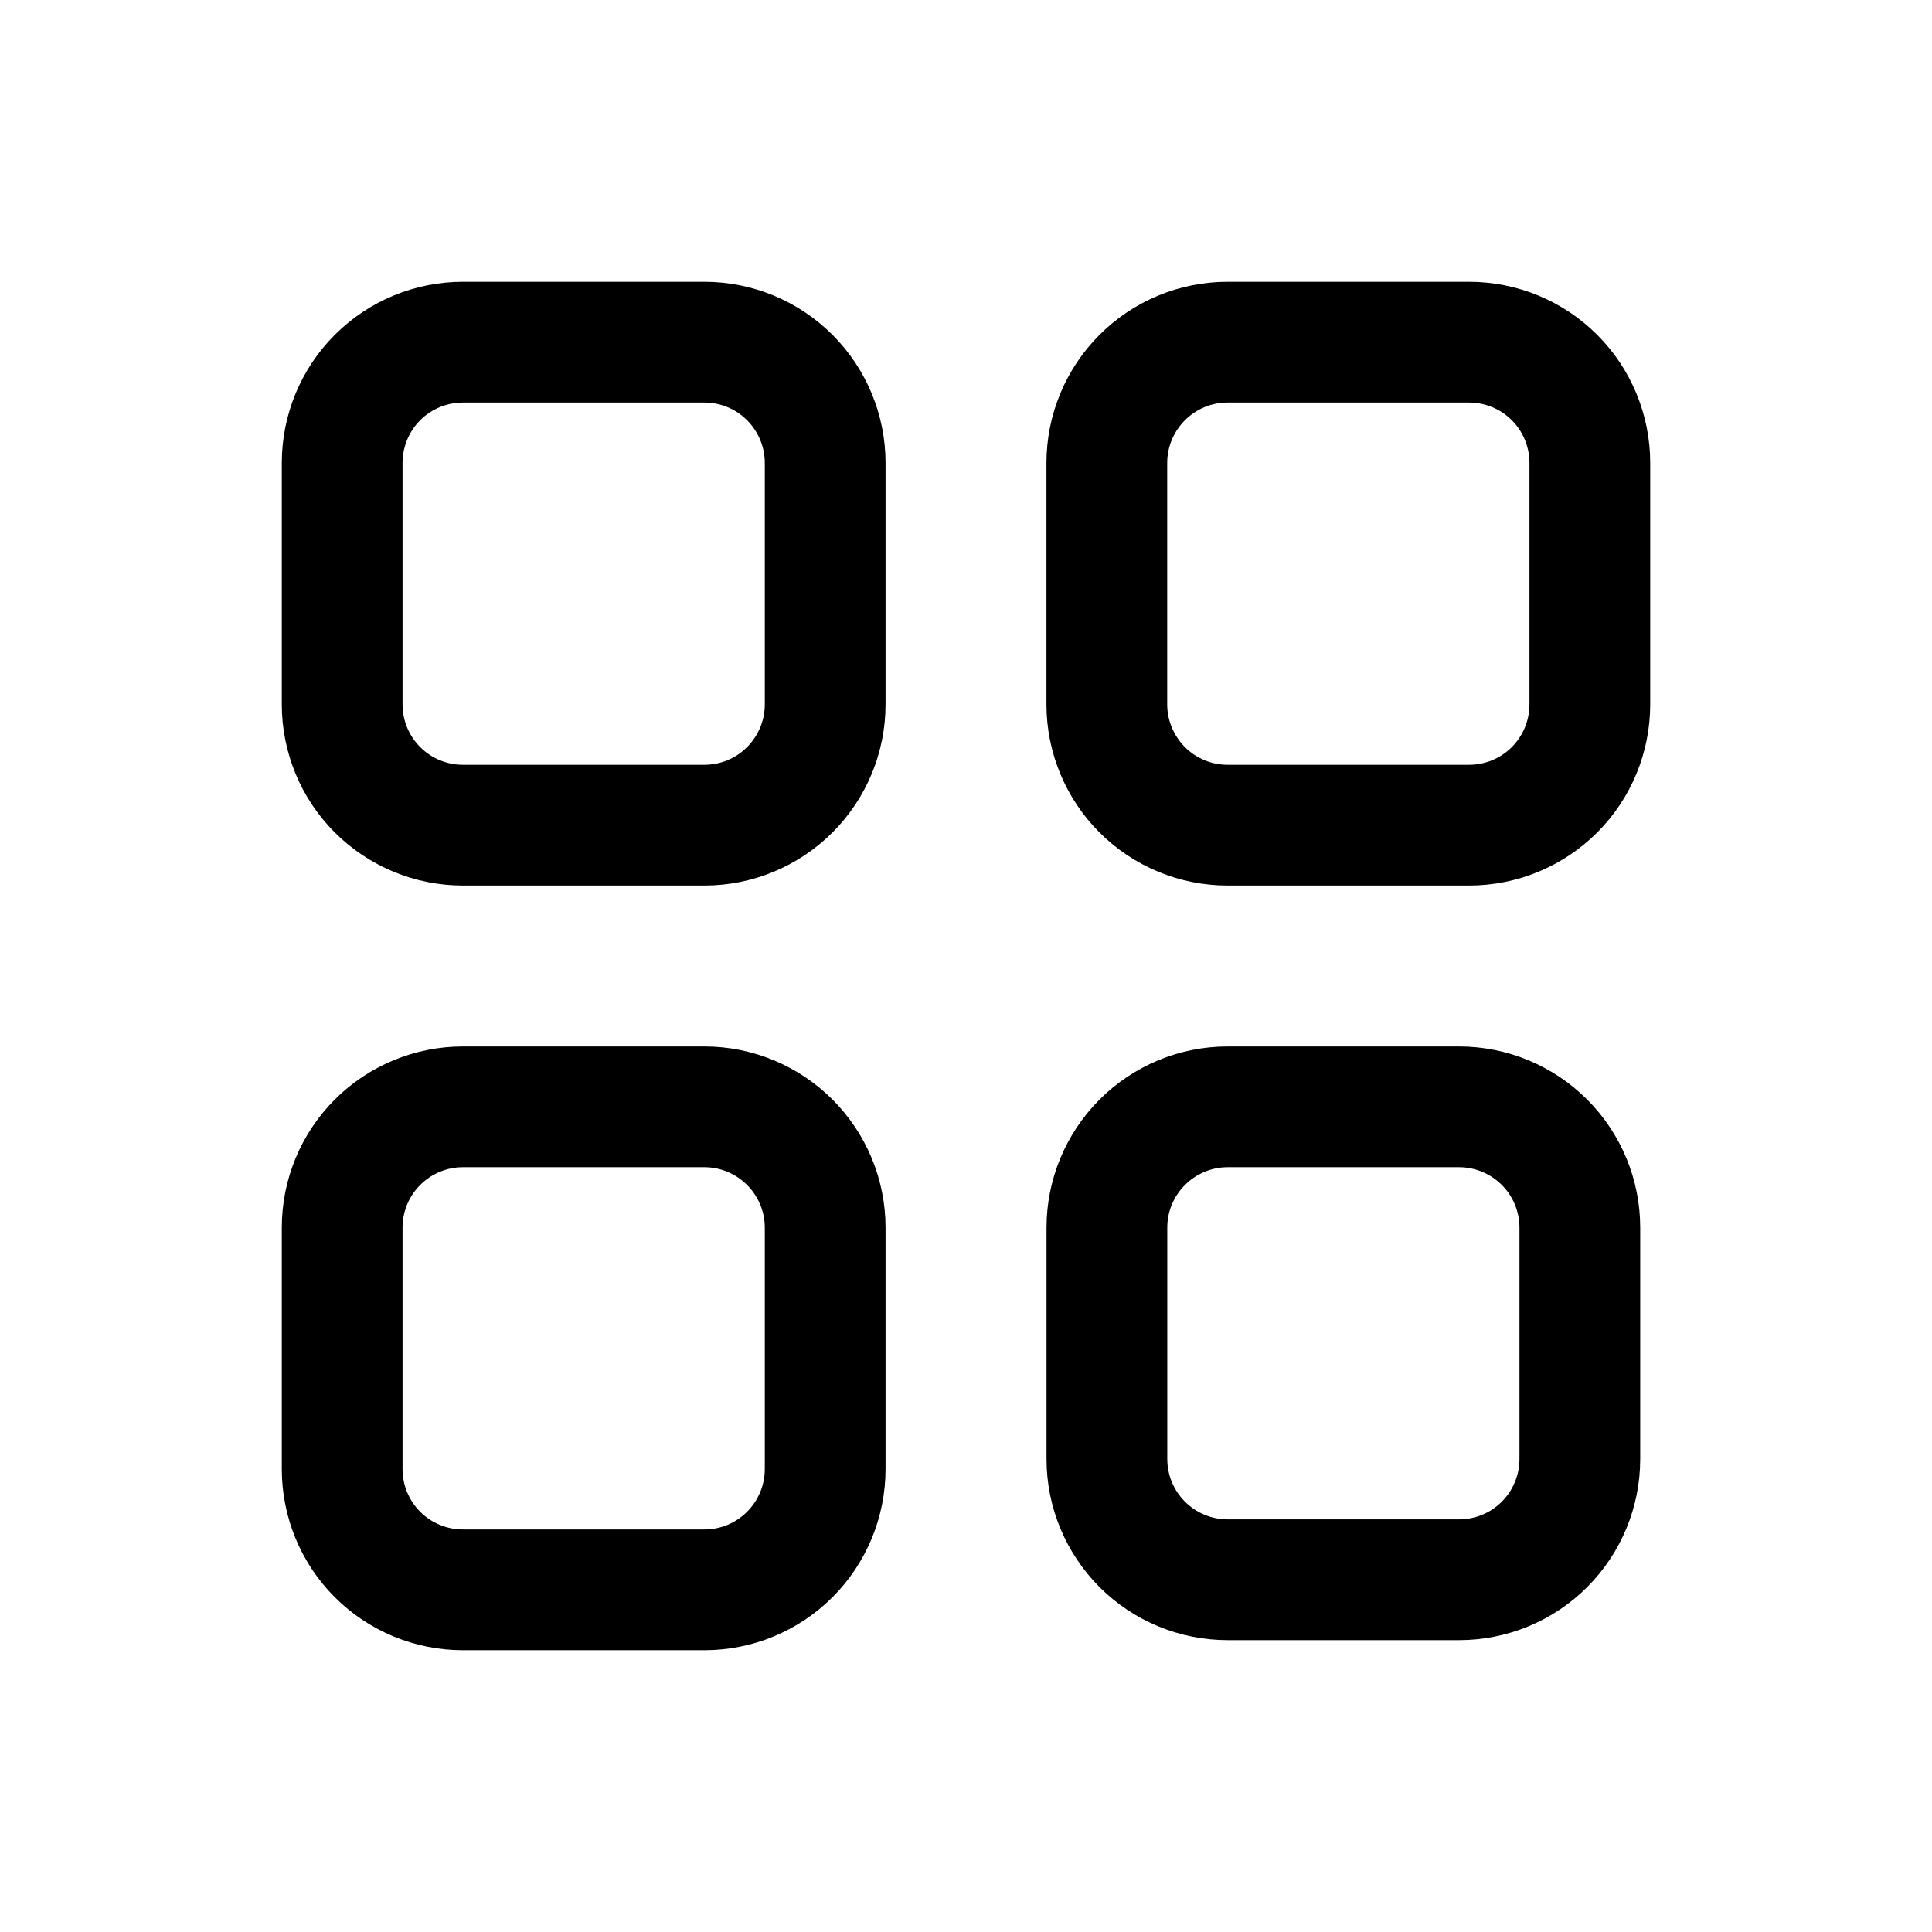
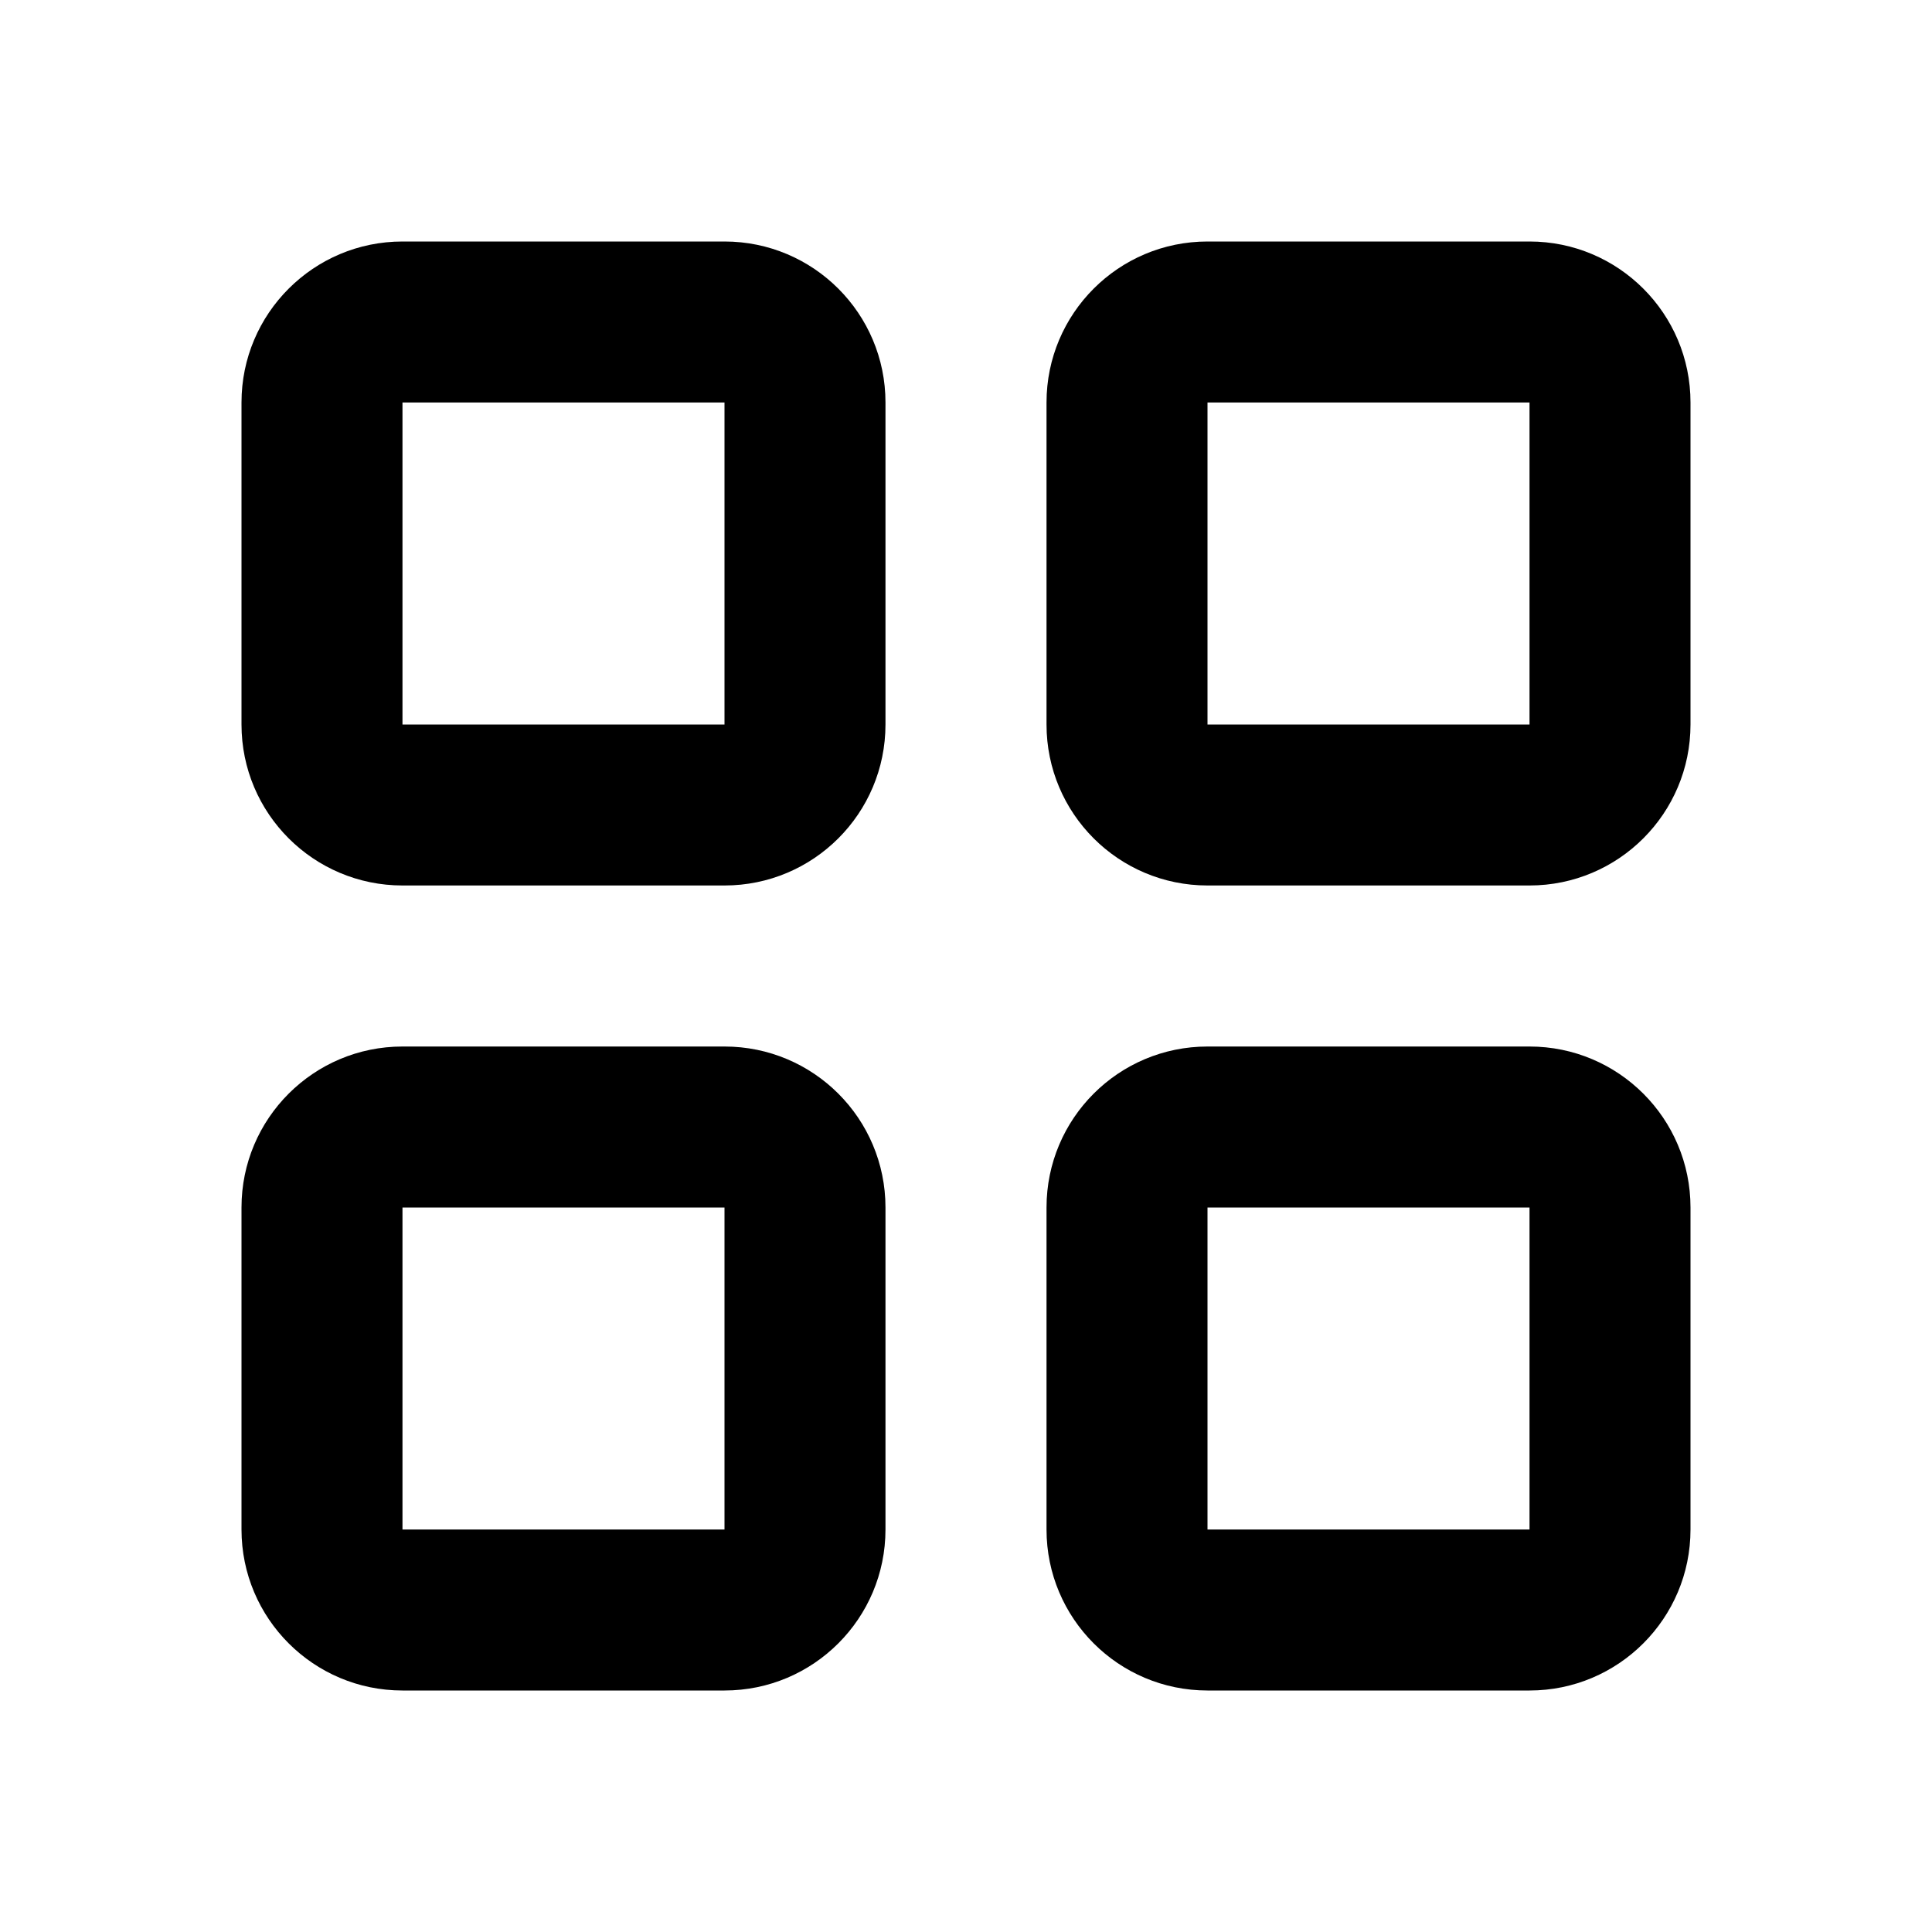
<svg xmlns="http://www.w3.org/2000/svg" width="28" height="28" viewBox="0 0 28 28" fill="none">
-   <path d="M10.209 5.834C10.441 5.834 10.663 5.926 10.827 6.09C10.991 6.254 11.084 6.477 11.084 6.709V10.209C11.084 10.441 10.991 10.663 10.827 10.828C10.663 10.992 10.441 11.084 10.209 11.084H6.709C6.477 11.084 6.254 10.992 6.09 10.828C5.926 10.663 5.834 10.441 5.834 10.209V6.709C5.834 6.477 5.926 6.254 6.09 6.09C6.254 5.926 6.477 5.834 6.709 5.834H10.209ZM10.209 4.084H6.709C6.012 4.084 5.345 4.36 4.852 4.853C4.36 5.345 4.084 6.013 4.084 6.709V10.209C4.084 10.905 4.36 11.573 4.852 12.065C5.345 12.557 6.012 12.834 6.709 12.834H10.209C10.905 12.834 11.572 12.557 12.065 12.065C12.557 11.573 12.834 10.905 12.834 10.209V6.709C12.834 6.013 12.557 5.345 12.065 4.853C11.572 4.36 10.905 4.084 10.209 4.084Z" fill="black" />
-   <path d="M21.291 5.834C21.523 5.834 21.746 5.926 21.91 6.09C22.074 6.254 22.166 6.477 22.166 6.709V10.209C22.166 10.441 22.074 10.663 21.91 10.828C21.746 10.992 21.523 11.084 21.291 11.084H17.791C17.559 11.084 17.337 10.992 17.173 10.828C17.009 10.663 16.916 10.441 16.916 10.209V6.709C16.916 6.477 17.009 6.254 17.173 6.09C17.337 5.926 17.559 5.834 17.791 5.834H21.291ZM21.291 4.084H17.791C17.095 4.084 16.427 4.36 15.935 4.853C15.443 5.345 15.166 6.013 15.166 6.709V10.209C15.166 10.905 15.443 11.573 15.935 12.065C16.427 12.557 17.095 12.834 17.791 12.834H21.291C21.988 12.834 22.655 12.557 23.148 12.065C23.64 11.573 23.916 10.905 23.916 10.209V6.709C23.916 6.013 23.64 5.345 23.148 4.853C22.655 4.36 21.988 4.084 21.291 4.084Z" fill="black" />
-   <path d="M10.209 16.916C10.441 16.916 10.663 17.009 10.827 17.173C10.991 17.337 11.084 17.559 11.084 17.791V21.291C11.084 21.524 10.991 21.746 10.827 21.91C10.663 22.074 10.441 22.166 10.209 22.166H6.709C6.477 22.166 6.254 22.074 6.09 21.91C5.926 21.746 5.834 21.524 5.834 21.291V17.791C5.834 17.559 5.926 17.337 6.09 17.173C6.254 17.009 6.477 16.916 6.709 16.916H10.209ZM10.209 15.166H6.709C6.012 15.166 5.345 15.443 4.852 15.935C4.36 16.428 4.084 17.095 4.084 17.791V21.291C4.084 21.988 4.36 22.655 4.852 23.148C5.345 23.64 6.012 23.916 6.709 23.916H10.209C10.905 23.916 11.572 23.64 12.065 23.148C12.557 22.655 12.834 21.988 12.834 21.291V17.791C12.834 17.095 12.557 16.428 12.065 15.935C11.572 15.443 10.905 15.166 10.209 15.166Z" fill="black" />
-   <path d="M21.146 16.916C21.378 16.916 21.601 17.009 21.765 17.173C21.929 17.337 22.021 17.559 22.021 17.791V21.145C22.021 21.377 21.929 21.6 21.765 21.764C21.601 21.928 21.378 22.02 21.146 22.02H17.792C17.56 22.02 17.338 21.928 17.174 21.764C17.009 21.6 16.917 21.377 16.917 21.145V17.791C16.917 17.559 17.009 17.337 17.174 17.173C17.338 17.009 17.56 16.916 17.792 16.916H21.146ZM21.146 15.166H17.792C17.096 15.166 16.428 15.443 15.936 15.935C15.444 16.428 15.167 17.095 15.167 17.791V21.145C15.167 21.842 15.444 22.509 15.936 23.002C16.428 23.494 17.096 23.77 17.792 23.77H21.146C21.842 23.77 22.51 23.494 23.002 23.002C23.495 22.509 23.771 21.842 23.771 21.145V17.791C23.771 17.095 23.495 16.428 23.002 15.935C22.51 15.443 21.842 15.166 21.146 15.166Z" fill="black" />
+   <path fill-rule="evenodd" clip-rule="evenodd" d="M10.5 5.833H5.833V10.5H10.5V5.833ZM5.833 3.5C4.545 3.5 3.5 4.545 3.5 5.833V10.5C3.5 11.789 4.545 12.833 5.833 12.833H10.5C11.789 12.833 12.833 11.789 12.833 10.5V5.833C12.833 4.545 11.789 3.5 10.5 3.5H5.833Z" fill="black" />
+   <path fill-rule="evenodd" clip-rule="evenodd" d="M10.5 17.5H5.833V22.167H10.5V17.5ZM5.833 15.167C4.545 15.167 3.5 16.211 3.5 17.5V22.167C3.5 23.455 4.545 24.5 5.833 24.5H10.5C11.789 24.5 12.833 23.455 12.833 22.167V17.5C12.833 16.211 11.789 15.167 10.5 15.167H5.833Z" fill="black" />
+   <path fill-rule="evenodd" clip-rule="evenodd" d="M22.167 5.833H17.5V10.5H22.167V5.833ZM17.5 3.5C16.211 3.5 15.167 4.545 15.167 5.833V10.5C15.167 11.789 16.211 12.833 17.5 12.833H22.167C23.455 12.833 24.5 11.789 24.5 10.5V5.833C24.5 4.545 23.455 3.5 22.167 3.5H17.5Z" fill="black" />
+   <path fill-rule="evenodd" clip-rule="evenodd" d="M22.167 17.5H17.5V22.167H22.167V17.5ZM17.5 15.167C16.211 15.167 15.167 16.211 15.167 17.5V22.167C15.167 23.455 16.211 24.5 17.5 24.5H22.167C23.455 24.5 24.5 23.455 24.5 22.167V17.5C24.5 16.211 23.455 15.167 22.167 15.167H17.5Z" fill="black" />
</svg>
